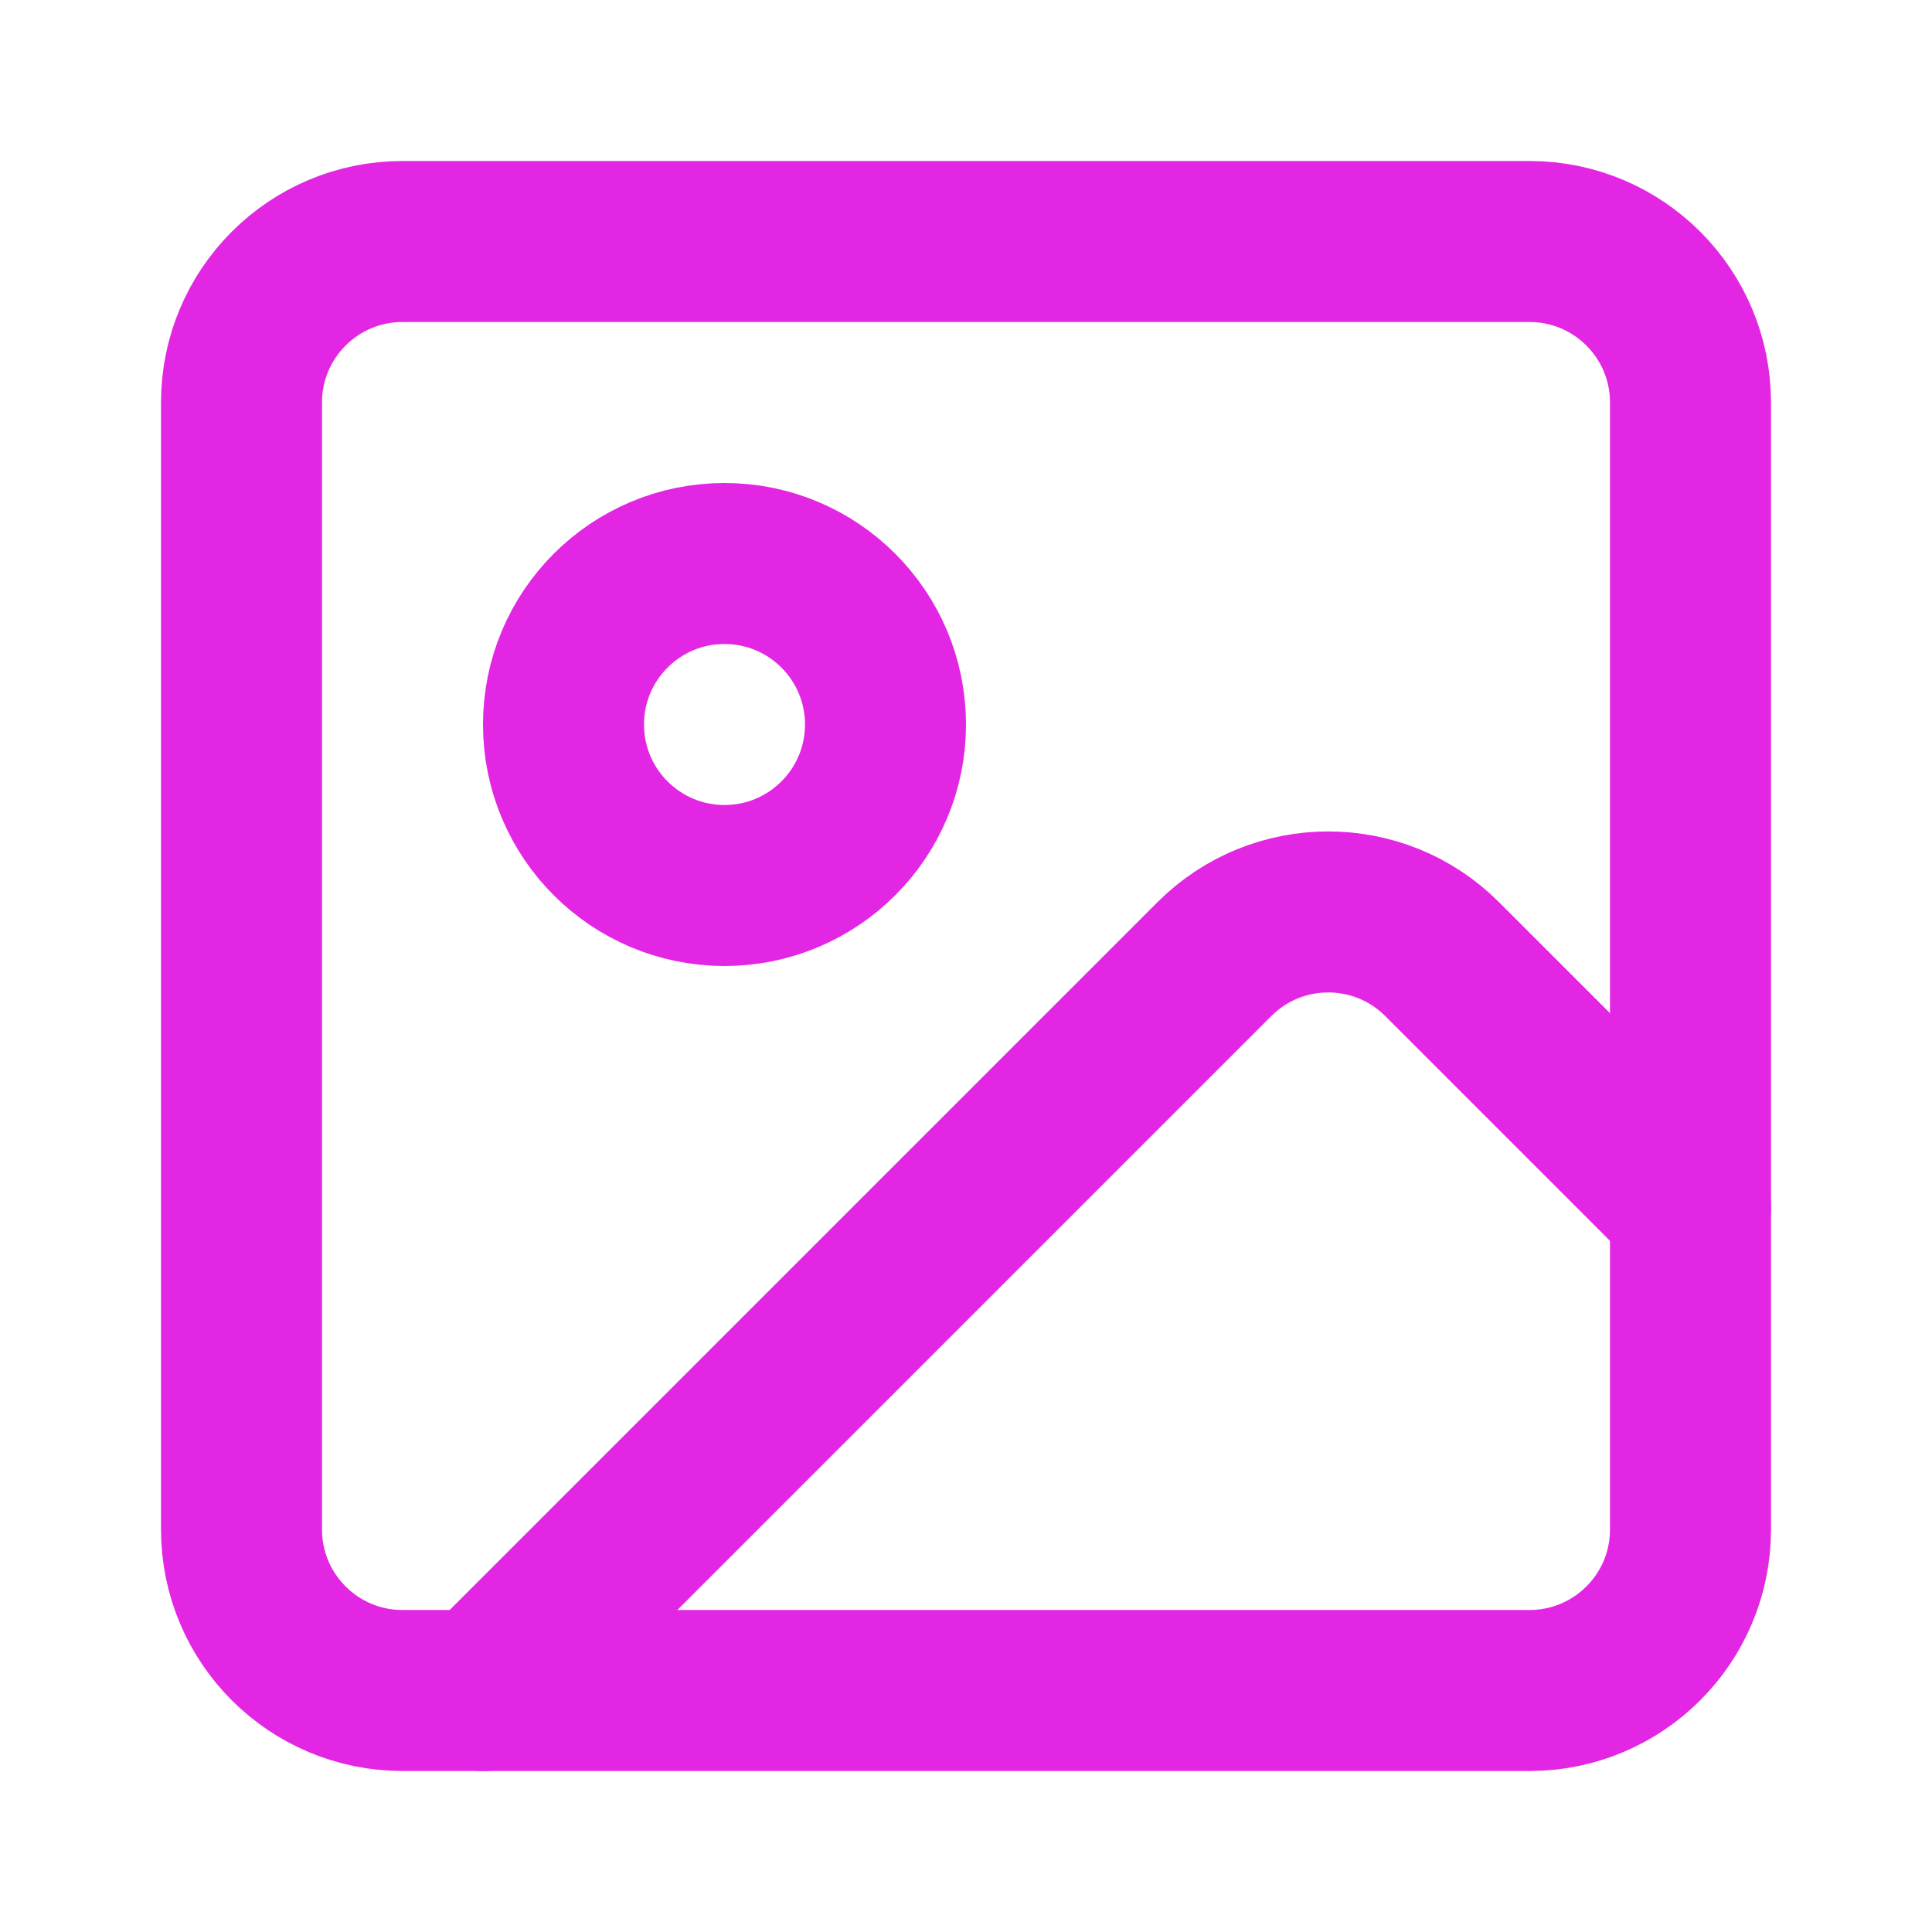
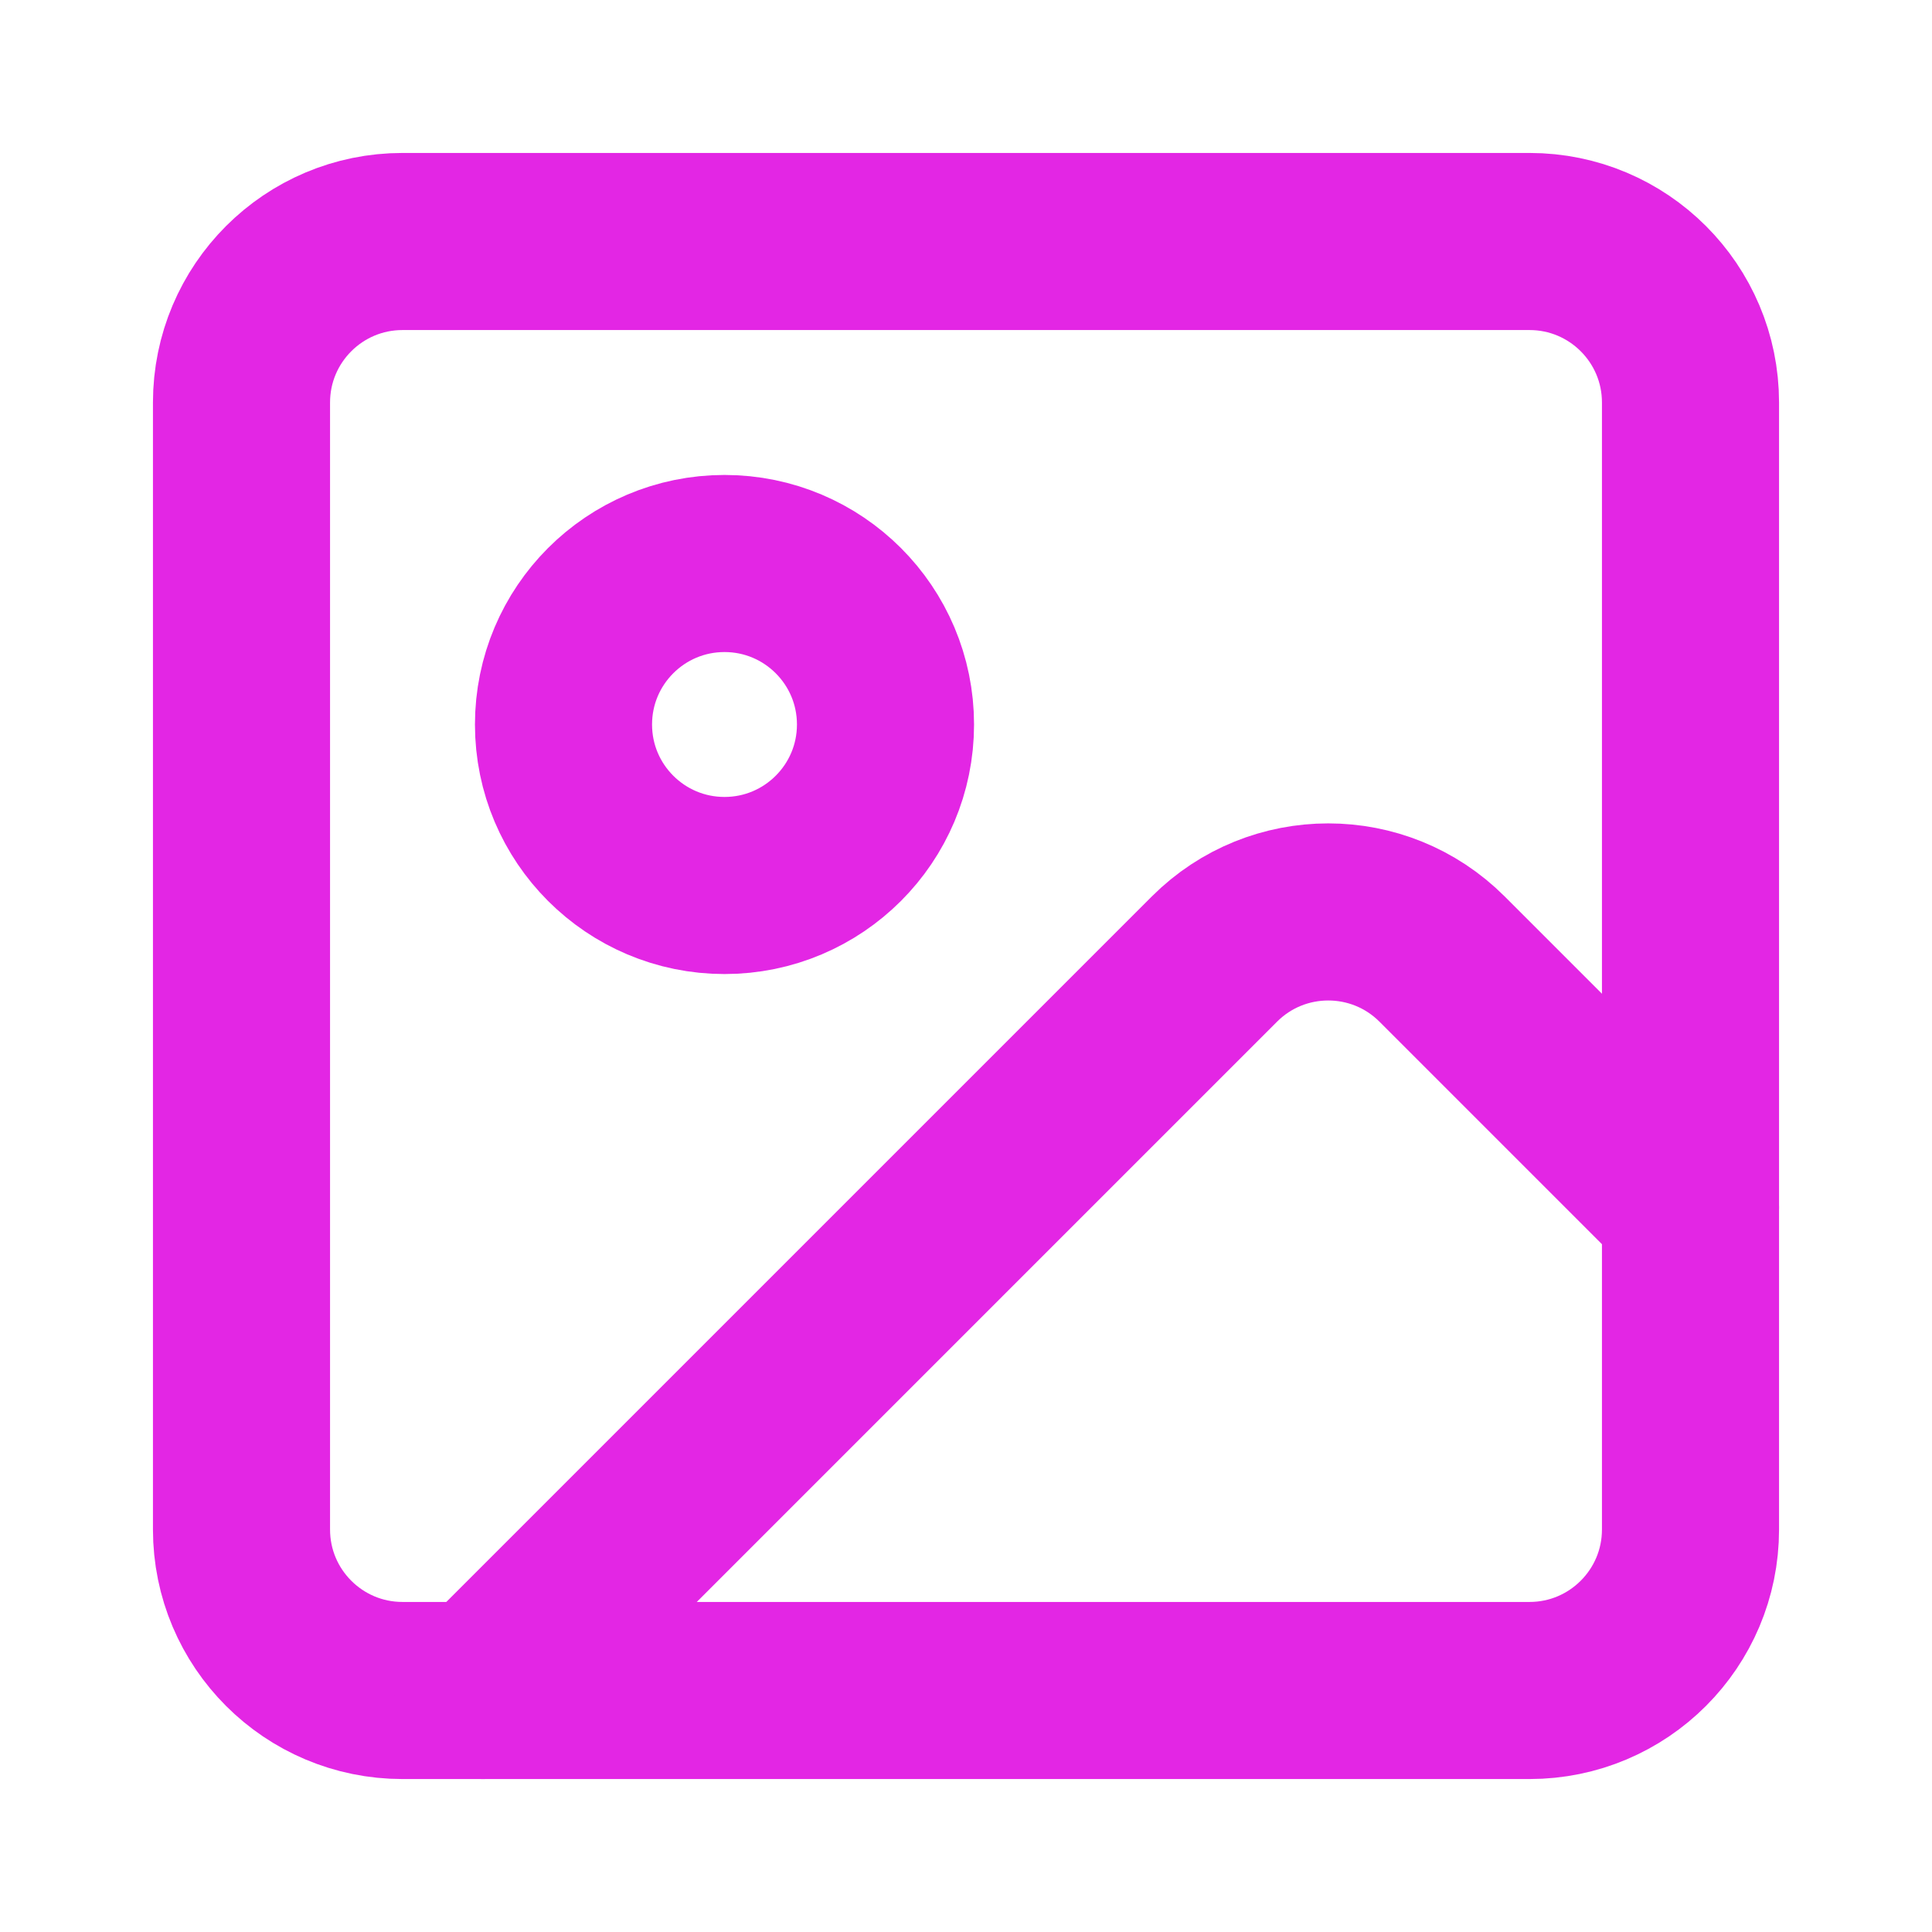
- <svg xmlns="http://www.w3.org/2000/svg" width="24" height="24" viewBox="0 0 24 24" fill="none" stroke="#E326E4" stroke-width="2" stroke-linecap="round" stroke-linejoin="round">
+ <svg xmlns="http://www.w3.org/2000/svg" viewBox="0 0 24 24" fill="none" stroke="#E326E4" stroke-width="2.2" stroke-linecap="round" stroke-linejoin="round">
  <rect width="18" height="18" x="3" y="3" rx="2" ry="2" />
  <circle cx="9" cy="9" r="2" />
  <path d="m21 15-3.086-3.086a2 2 0 0 0-2.828 0L6 21" />
</svg>
